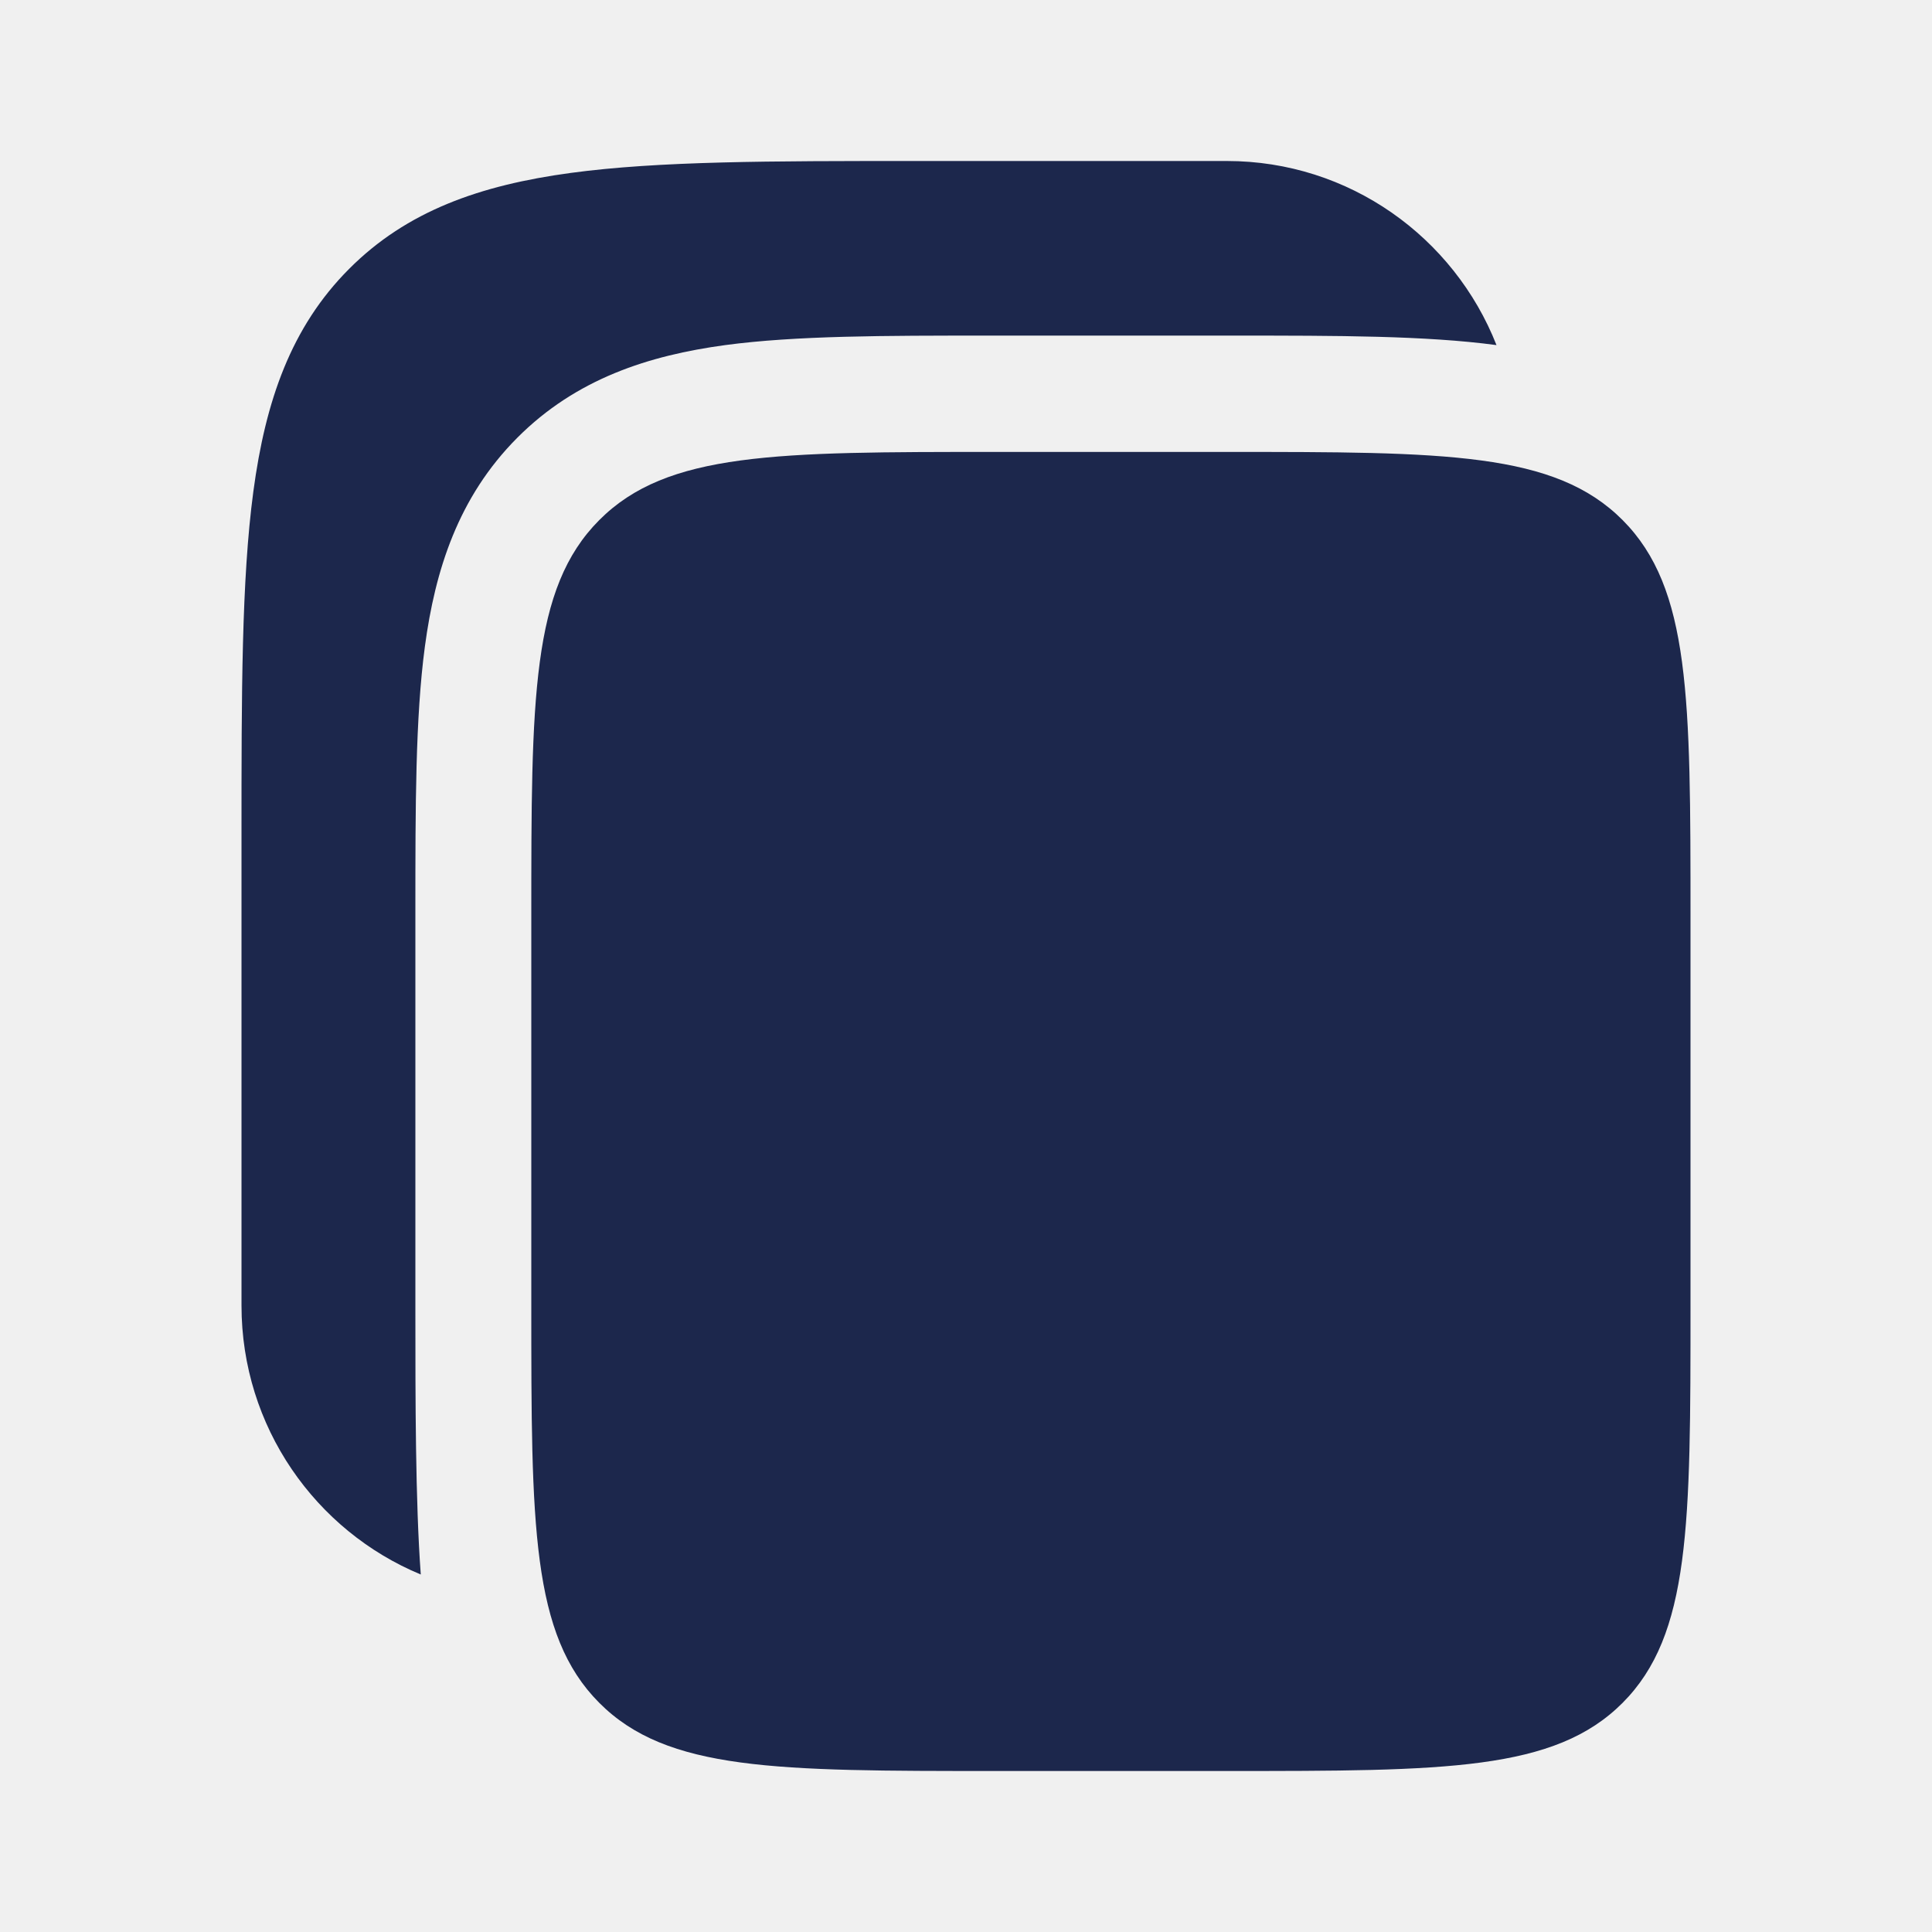
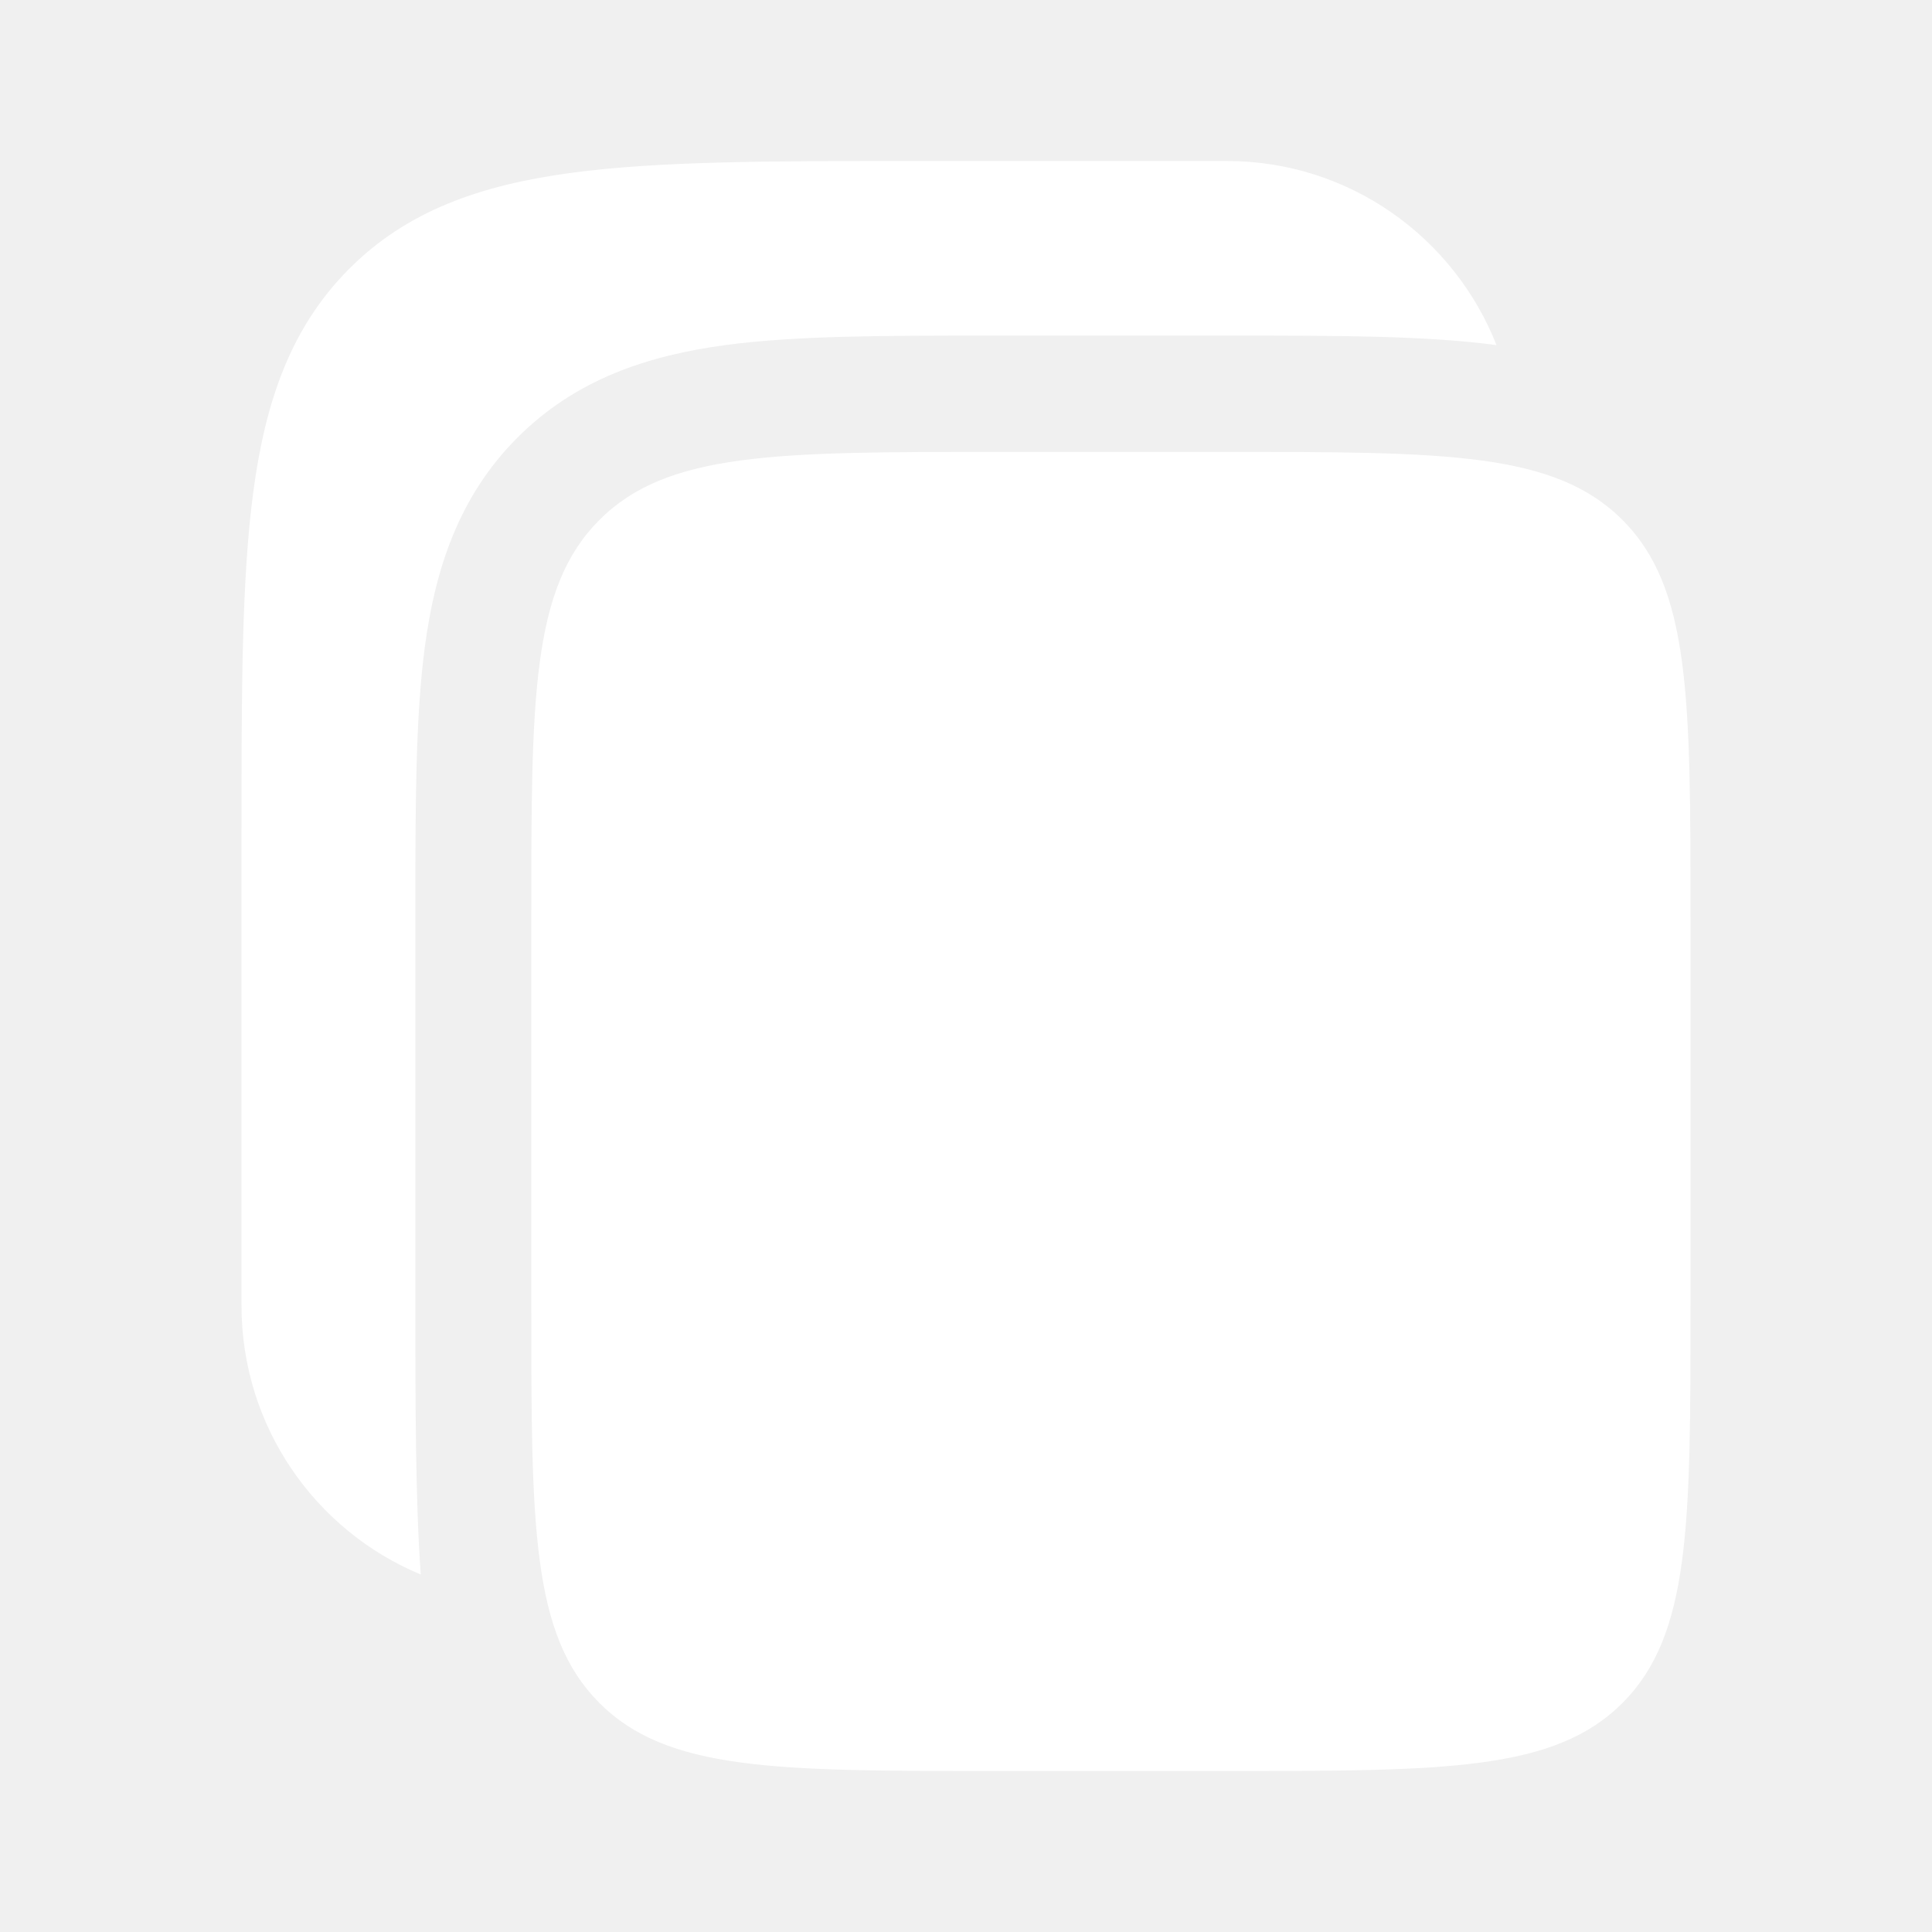
<svg xmlns="http://www.w3.org/2000/svg" width="800px" height="800px" viewBox="0 0 24 24" fill="none">
-   <path d="M15.24 2H11.346C9.582 2 8.184 2 7.091 2.148C5.965 2.3 5.054 2.62 4.336 3.341C3.617 4.062 3.298 4.977 3.147 6.107C3 7.205 3 8.608 3 10.379V16.217C3 17.725 3.92 19.017 5.227 19.559C5.16 18.65 5.16 17.374 5.16 16.312L5.16 11.398L5.16 11.302C5.16 10.021 5.16 8.916 5.278 8.032C5.405 7.084 5.691 6.176 6.425 5.439C7.159 4.702 8.064 4.415 9.008 4.287C9.889 4.169 10.989 4.169 12.265 4.169L12.36 4.169H15.24L15.335 4.169C16.611 4.169 17.709 4.169 18.59 4.287C18.063 2.948 16.762 2 15.24 2Z" fill="#1C274C" />
-   <path d="M6.6 11.397C6.6 8.671 6.6 7.308 7.444 6.461C8.287 5.614 9.645 5.614 12.36 5.614H15.24C17.955 5.614 19.313 5.614 20.157 6.461C21 7.308 21 8.671 21 11.397V16.217C21 18.943 21 20.306 20.157 21.153C19.313 22 17.955 22 15.24 22H12.36C9.645 22 8.287 22 7.444 21.153C6.6 20.306 6.6 18.943 6.6 16.217V11.397Z" fill="#1C274C" />
+   <path d="M15.24 2H11.346C9.582 2 8.184 2 7.091 2.148C5.965 2.3 5.054 2.62 4.336 3.341C3.617 4.062 3.298 4.977 3.147 6.107C3 7.205 3 8.608 3 10.379V16.217C3 17.725 3.92 19.017 5.227 19.559C5.16 18.65 5.16 17.374 5.16 16.312L5.16 11.398L5.16 11.302C5.16 10.021 5.16 8.916 5.278 8.032C5.405 7.084 5.691 6.176 6.425 5.439C7.159 4.702 8.064 4.415 9.008 4.287C9.889 4.169 10.989 4.169 12.265 4.169L12.36 4.169H15.24L15.335 4.169C16.611 4.169 17.709 4.169 18.59 4.287C18.063 2.948 16.762 2 15.24 2Z" fill="white" />
+   <path d="M6.6 11.397C6.6 8.671 6.6 7.308 7.444 6.461C8.287 5.614 9.645 5.614 12.36 5.614H15.24C17.955 5.614 19.313 5.614 20.157 6.461C21 7.308 21 8.671 21 11.397V16.217C21 18.943 21 20.306 20.157 21.153C19.313 22 17.955 22 15.24 22H12.36C9.645 22 8.287 22 7.444 21.153C6.6 20.306 6.6 18.943 6.6 16.217V11.397Z" fill="white" />
</svg>
